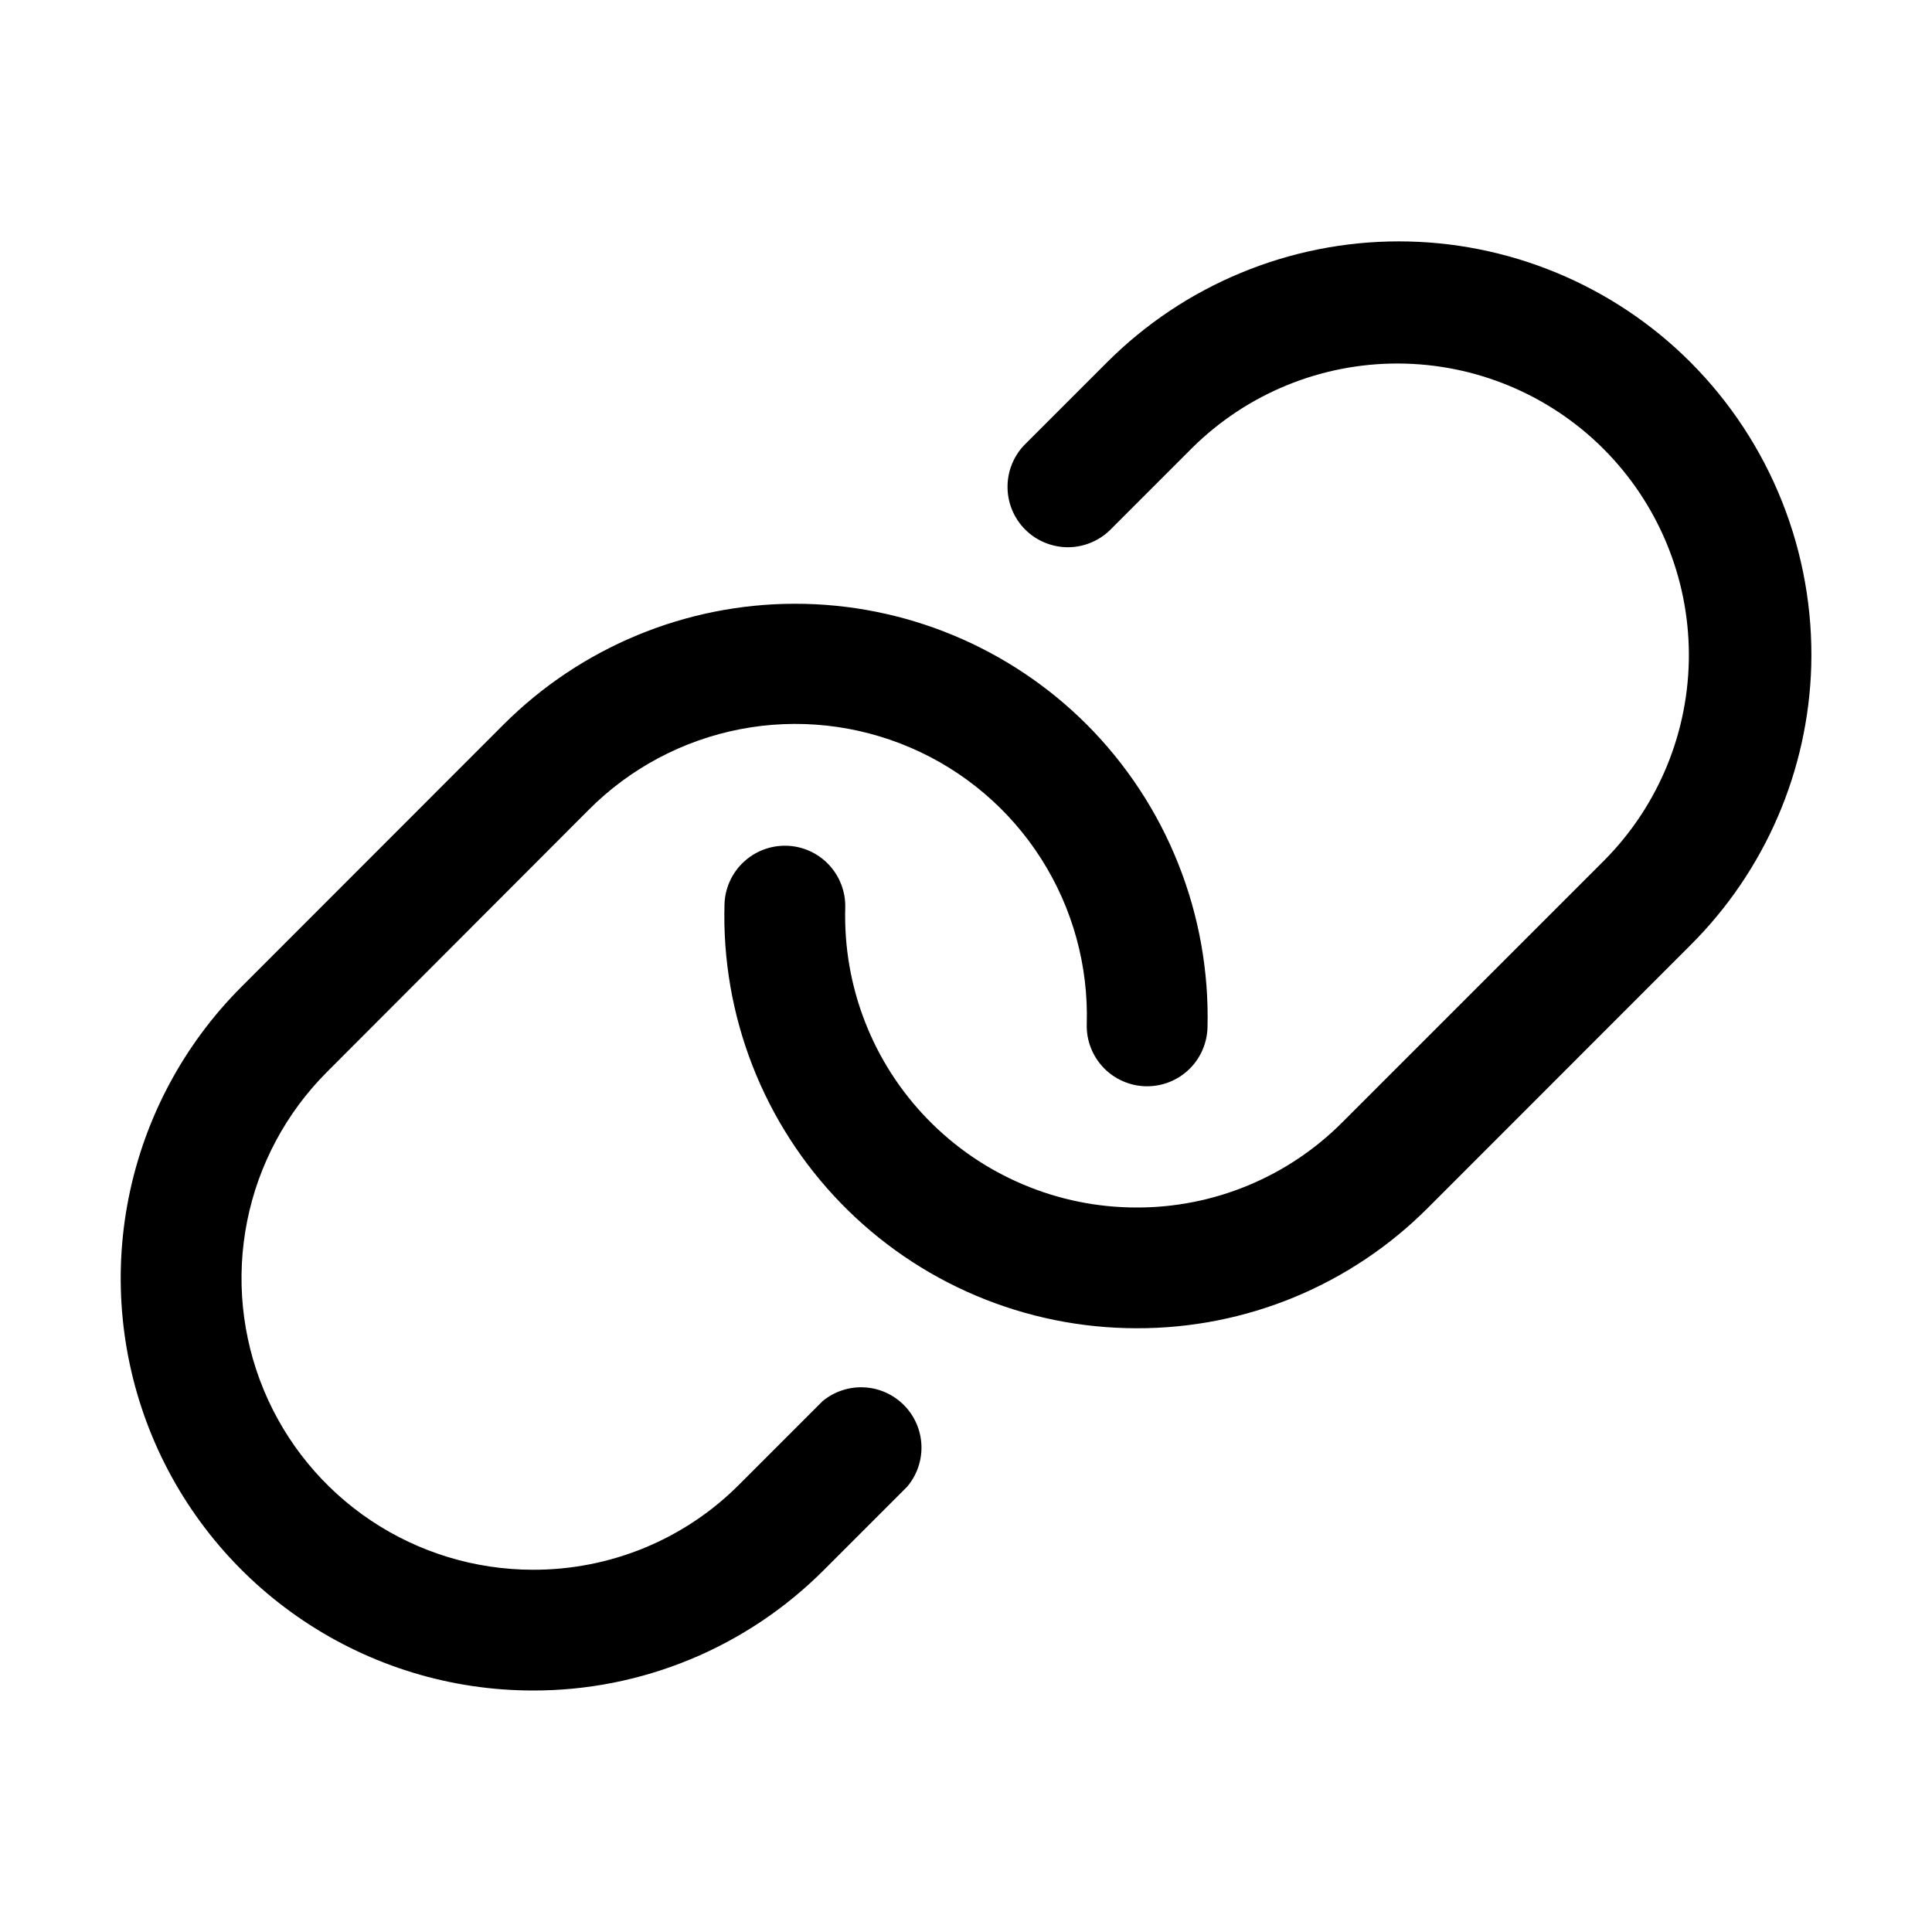
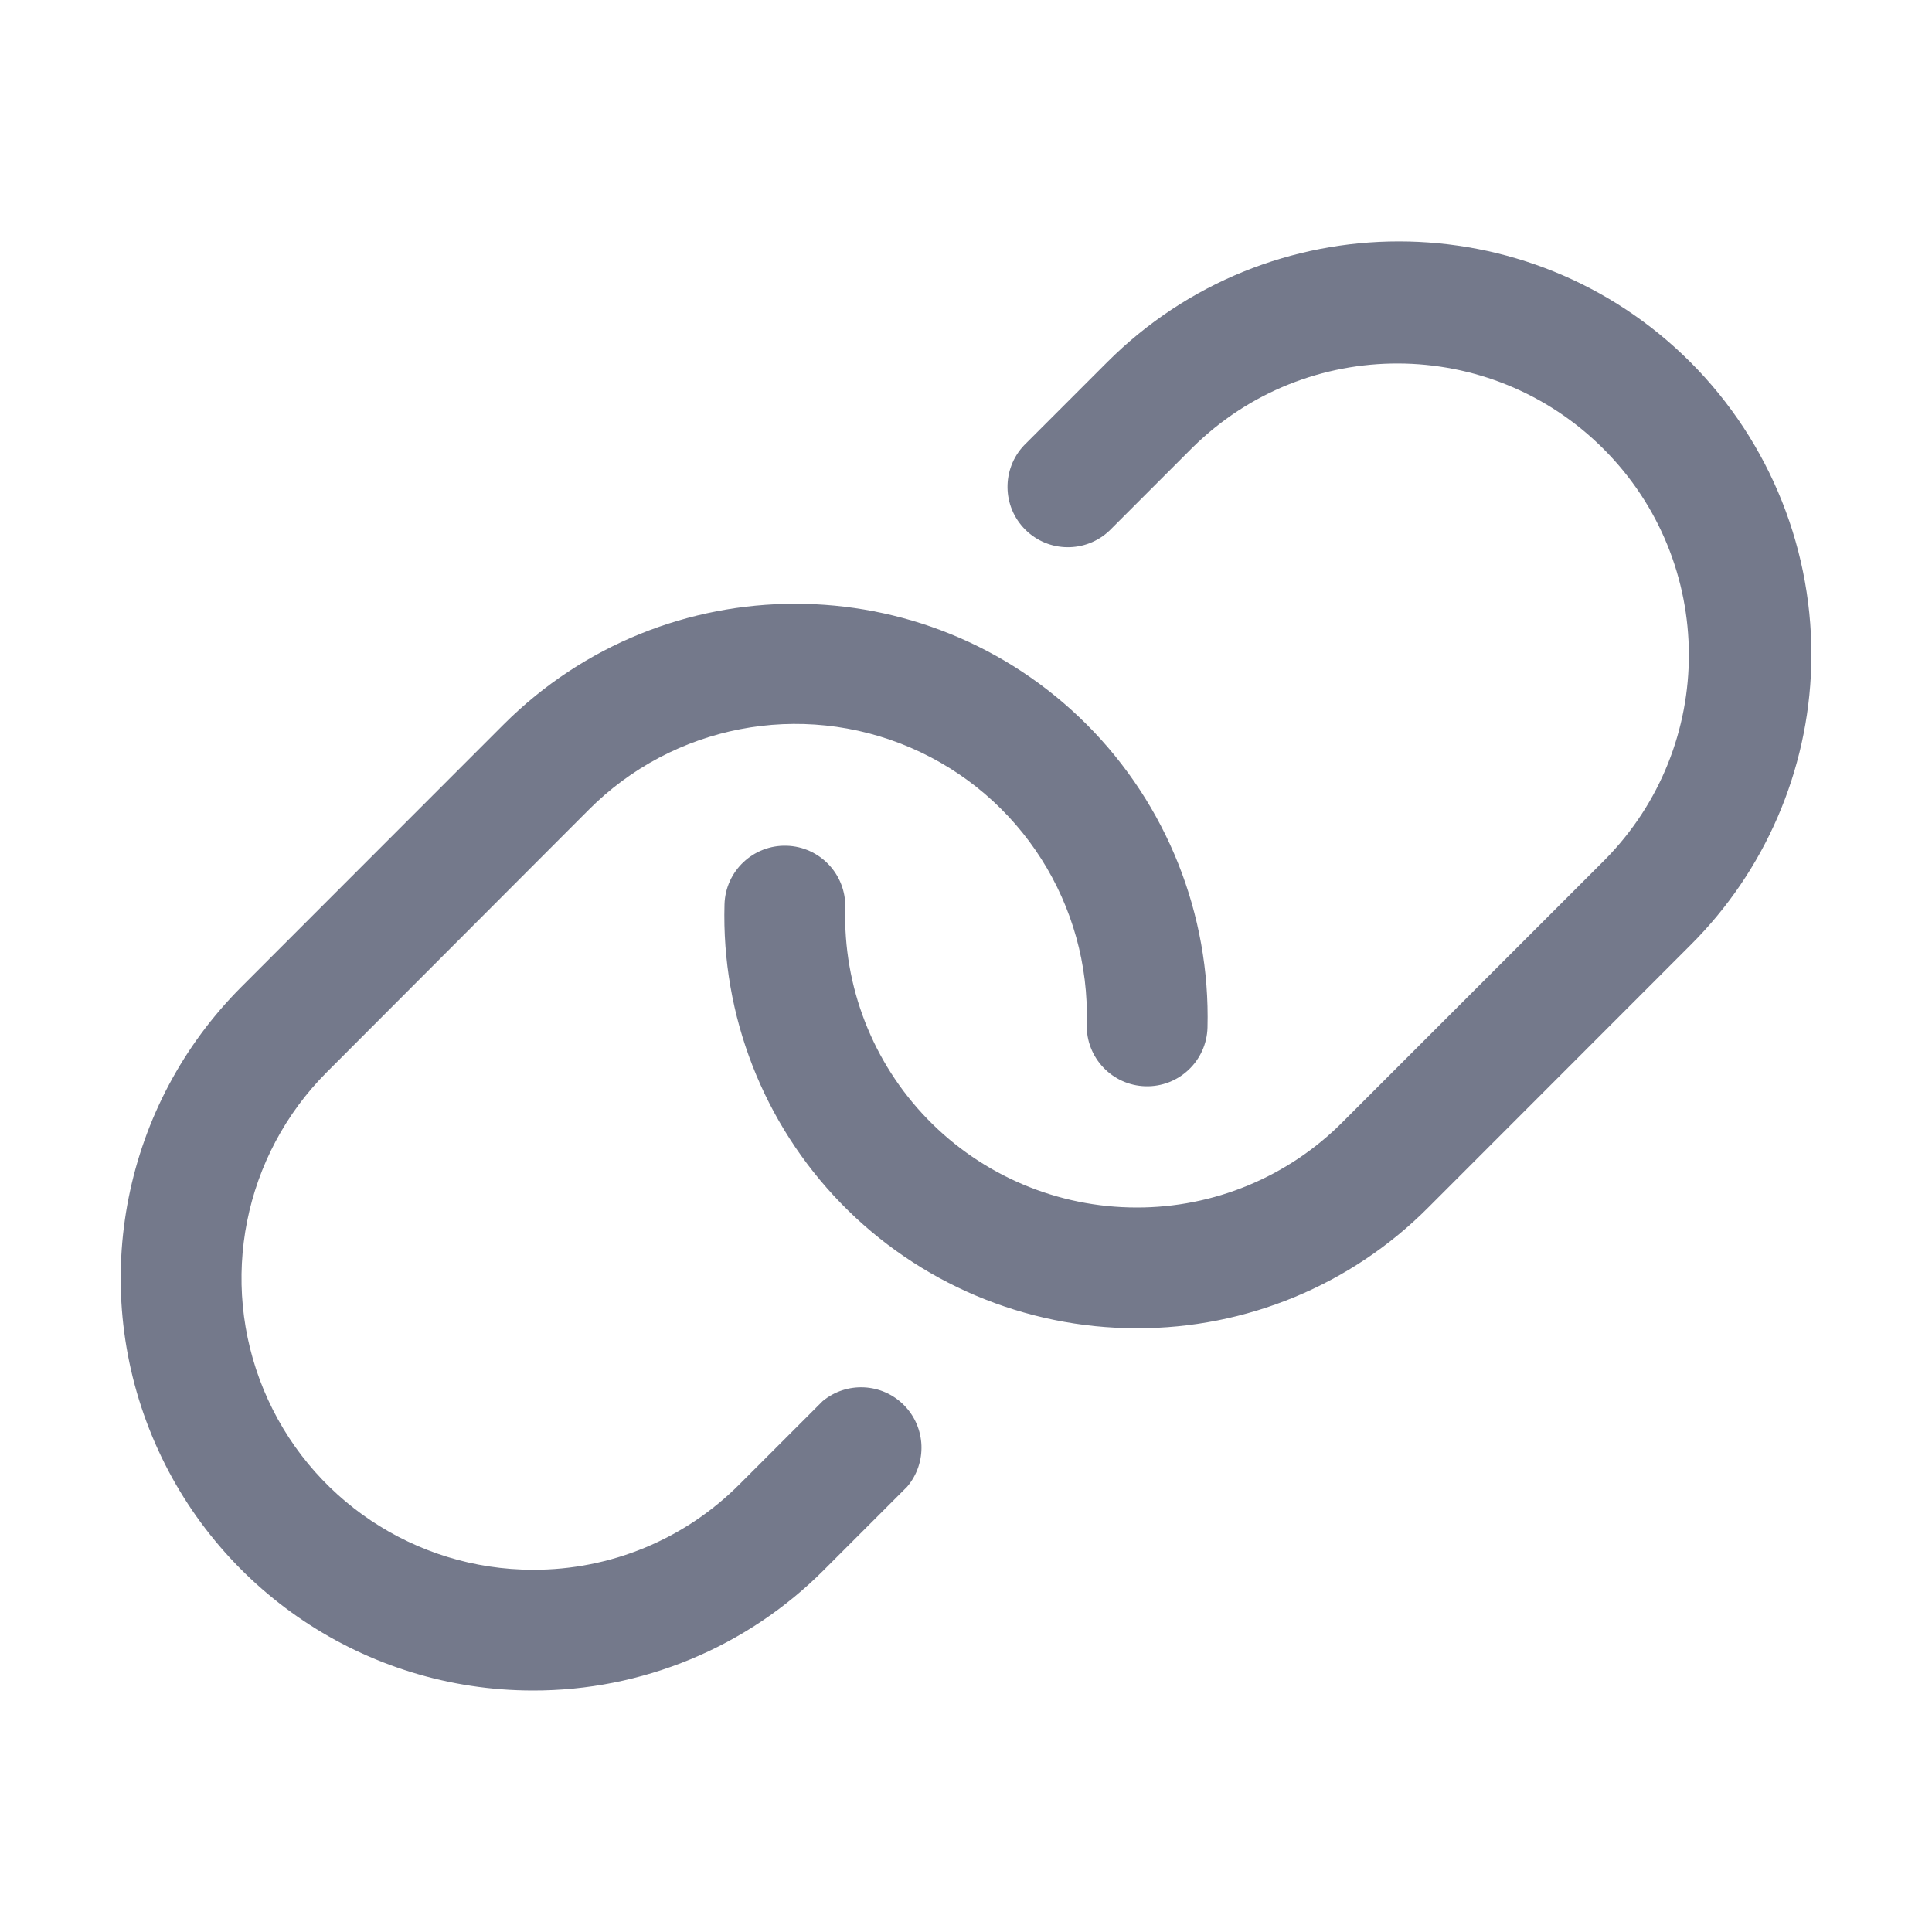
- <svg xmlns="http://www.w3.org/2000/svg" width="32" height="32" viewBox="0 0 32 32" fill="none">
-   <path d="M30 11.029C29.95 12.77 29.234 14.425 28 15.654L23.656 20C23.024 20.636 22.271 21.14 21.442 21.484C20.613 21.827 19.725 22.002 18.828 22H18.821C17.909 21.999 17.006 21.816 16.165 21.46C15.325 21.105 14.564 20.584 13.929 19.93C13.293 19.276 12.794 18.5 12.463 17.65C12.132 16.8 11.974 15.892 12 14.98C12.007 14.715 12.12 14.463 12.313 14.281C12.506 14.099 12.763 14.001 13.028 14.008C13.293 14.015 13.545 14.128 13.727 14.321C13.909 14.514 14.007 14.771 14 15.036C13.982 15.681 14.093 16.323 14.327 16.924C14.561 17.526 14.914 18.074 15.363 18.536C15.813 18.999 16.35 19.367 16.945 19.618C17.539 19.87 18.177 20 18.823 20C19.457 20.002 20.085 19.878 20.671 19.635C21.257 19.392 21.789 19.036 22.236 18.586L26.58 14.242C27.476 13.335 27.977 12.11 27.973 10.834C27.969 9.559 27.46 8.337 26.559 7.435C25.657 6.533 24.435 6.025 23.159 6.021C21.884 6.017 20.659 6.517 19.751 7.414L18.376 8.789C18.187 8.968 17.935 9.067 17.675 9.064C17.414 9.06 17.165 8.955 16.98 8.771C16.796 8.586 16.691 8.337 16.688 8.077C16.684 7.816 16.783 7.564 16.962 7.375L18.337 6C18.972 5.365 19.725 4.862 20.554 4.519C21.383 4.175 22.271 3.998 23.169 3.998C24.066 3.998 24.954 4.175 25.784 4.519C26.612 4.862 27.366 5.365 28 6C28.657 6.659 29.173 7.444 29.517 8.309C29.861 9.173 30.025 10.099 30 11.029ZM13.625 23.207L12.25 24.582C11.802 25.034 11.268 25.392 10.68 25.635C10.092 25.878 9.461 26.002 8.825 26C7.87 25.999 6.937 25.715 6.144 25.185C5.35 24.654 4.732 23.9 4.367 23.018C4.002 22.136 3.907 21.165 4.093 20.229C4.279 19.293 4.739 18.433 5.414 17.757L9.75 13.414C10.433 12.727 11.307 12.262 12.258 12.078C13.208 11.894 14.192 12.001 15.082 12.384C15.972 12.766 16.726 13.408 17.246 14.225C17.766 15.041 18.029 15.996 18 16.964C17.992 17.229 18.091 17.486 18.273 17.679C18.455 17.872 18.707 17.984 18.972 17.992C19.237 17.999 19.494 17.901 19.687 17.719C19.88 17.537 19.992 17.285 20 17.02C20.024 16.091 19.859 15.168 19.515 14.305C19.172 13.442 18.656 12.658 18 12C16.719 10.72 14.982 10 13.171 10C11.359 10 9.622 10.72 8.341 12L4 16.344C3.045 17.298 2.395 18.514 2.131 19.838C1.867 21.162 2.002 22.534 2.517 23.781C3.033 25.029 3.907 26.095 5.029 26.846C6.151 27.597 7.47 27.999 8.82 28C9.717 28.003 10.606 27.827 11.435 27.484C12.264 27.14 13.017 26.636 13.65 26L15.025 24.625C15.187 24.434 15.271 24.19 15.262 23.94C15.252 23.69 15.15 23.453 14.974 23.275C14.798 23.097 14.562 22.991 14.313 22.979C14.063 22.966 13.818 23.048 13.625 23.207Z" fill="black" />
+ <svg xmlns="http://www.w3.org/2000/svg" width="32" height="32" fill="#74798b" viewBox="0 0 256 256">
+   <path d="M240,88.23a54.43,54.43,0,0,1-16,37L189.25,160a54.27,54.27,0,0,1-38.63,16h-.05A54.63,54.63,0,0,1,96,119.84a8,8,0,0,1,16,.45A38.62,38.62,0,0,0,150.58,160h0a38.39,38.39,0,0,0,27.31-11.31l34.75-34.75a38.63,38.63,0,0,0-54.63-54.63l-11,11A8,8,0,0,1,135.7,59l11-11A54.65,54.65,0,0,1,224,48,54.86,54.86,0,0,1,240,88.23ZM109,185.66l-11,11A38.41,38.41,0,0,1,70.6,208h0a38.63,38.63,0,0,1-27.29-65.94L78,107.31A38.63,38.63,0,0,1,144,135.71a8,8,0,0,0,16,.45A54.86,54.86,0,0,0,144,96a54.65,54.65,0,0,0-77.27,0L32,130.75A54.62,54.62,0,0,0,70.56,224h0a54.28,54.28,0,0,0,38.64-16l11-11A8,8,0,0,0,109,185.66Z" />
</svg>
